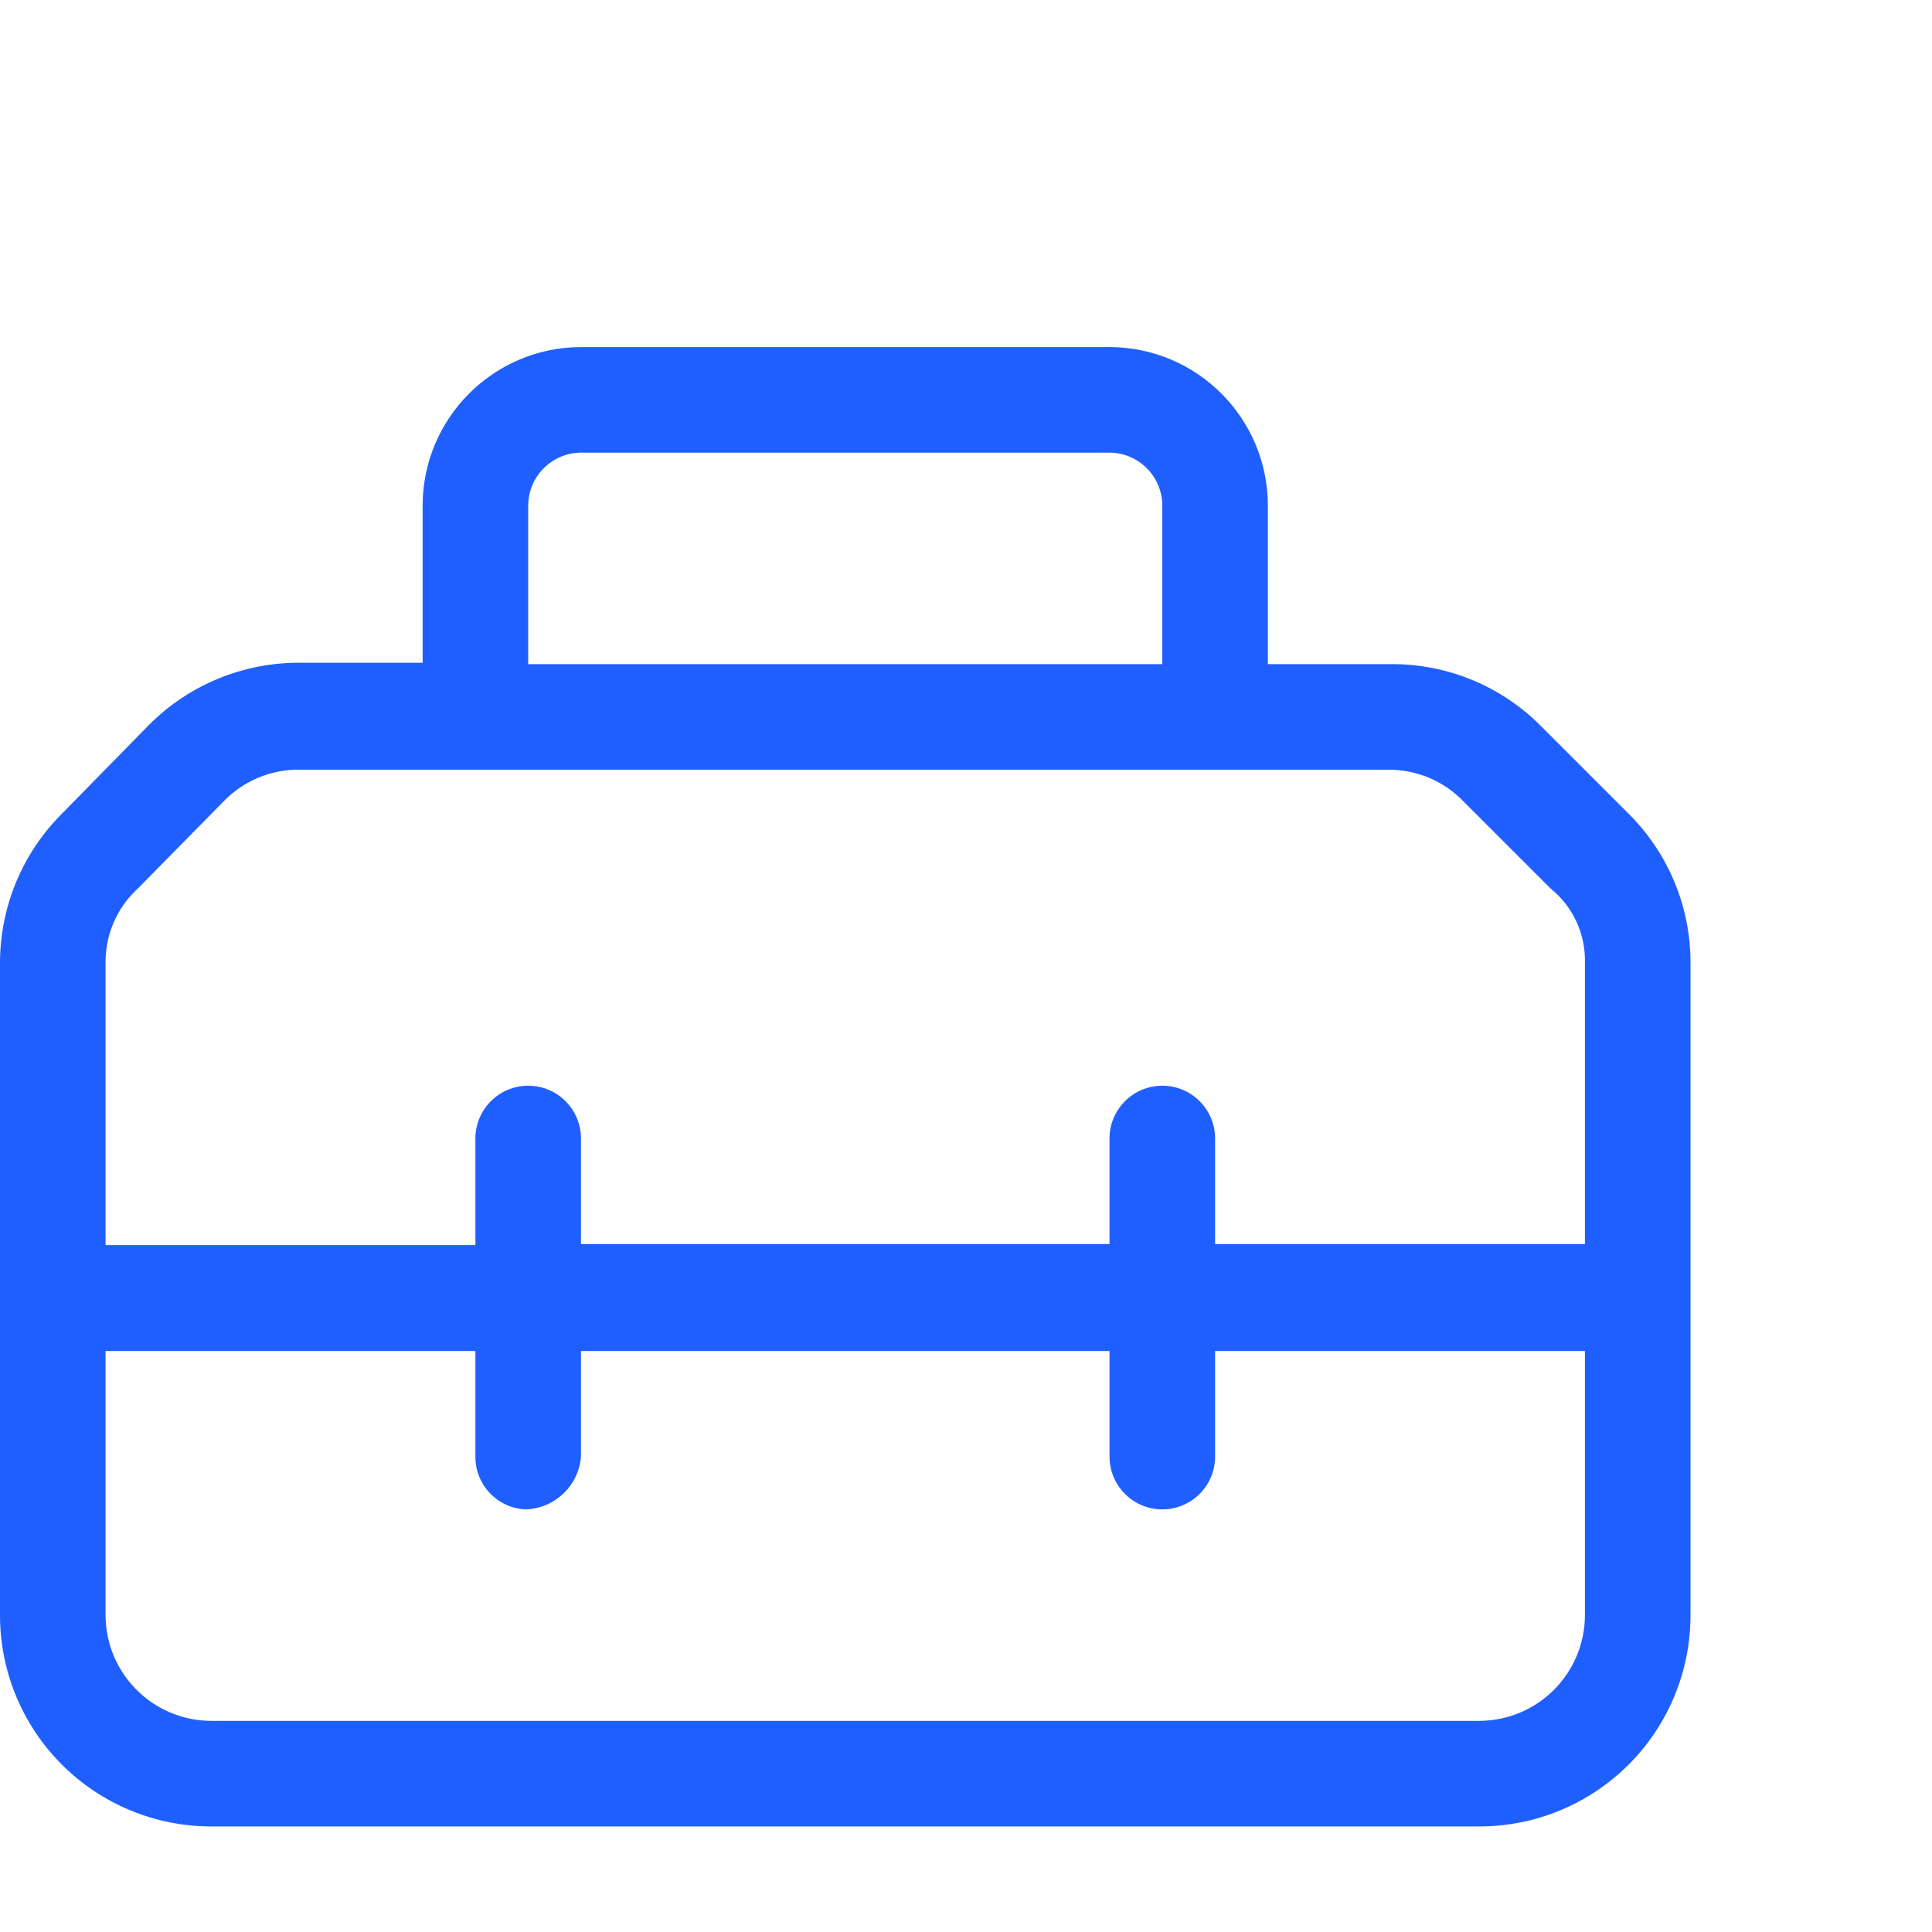
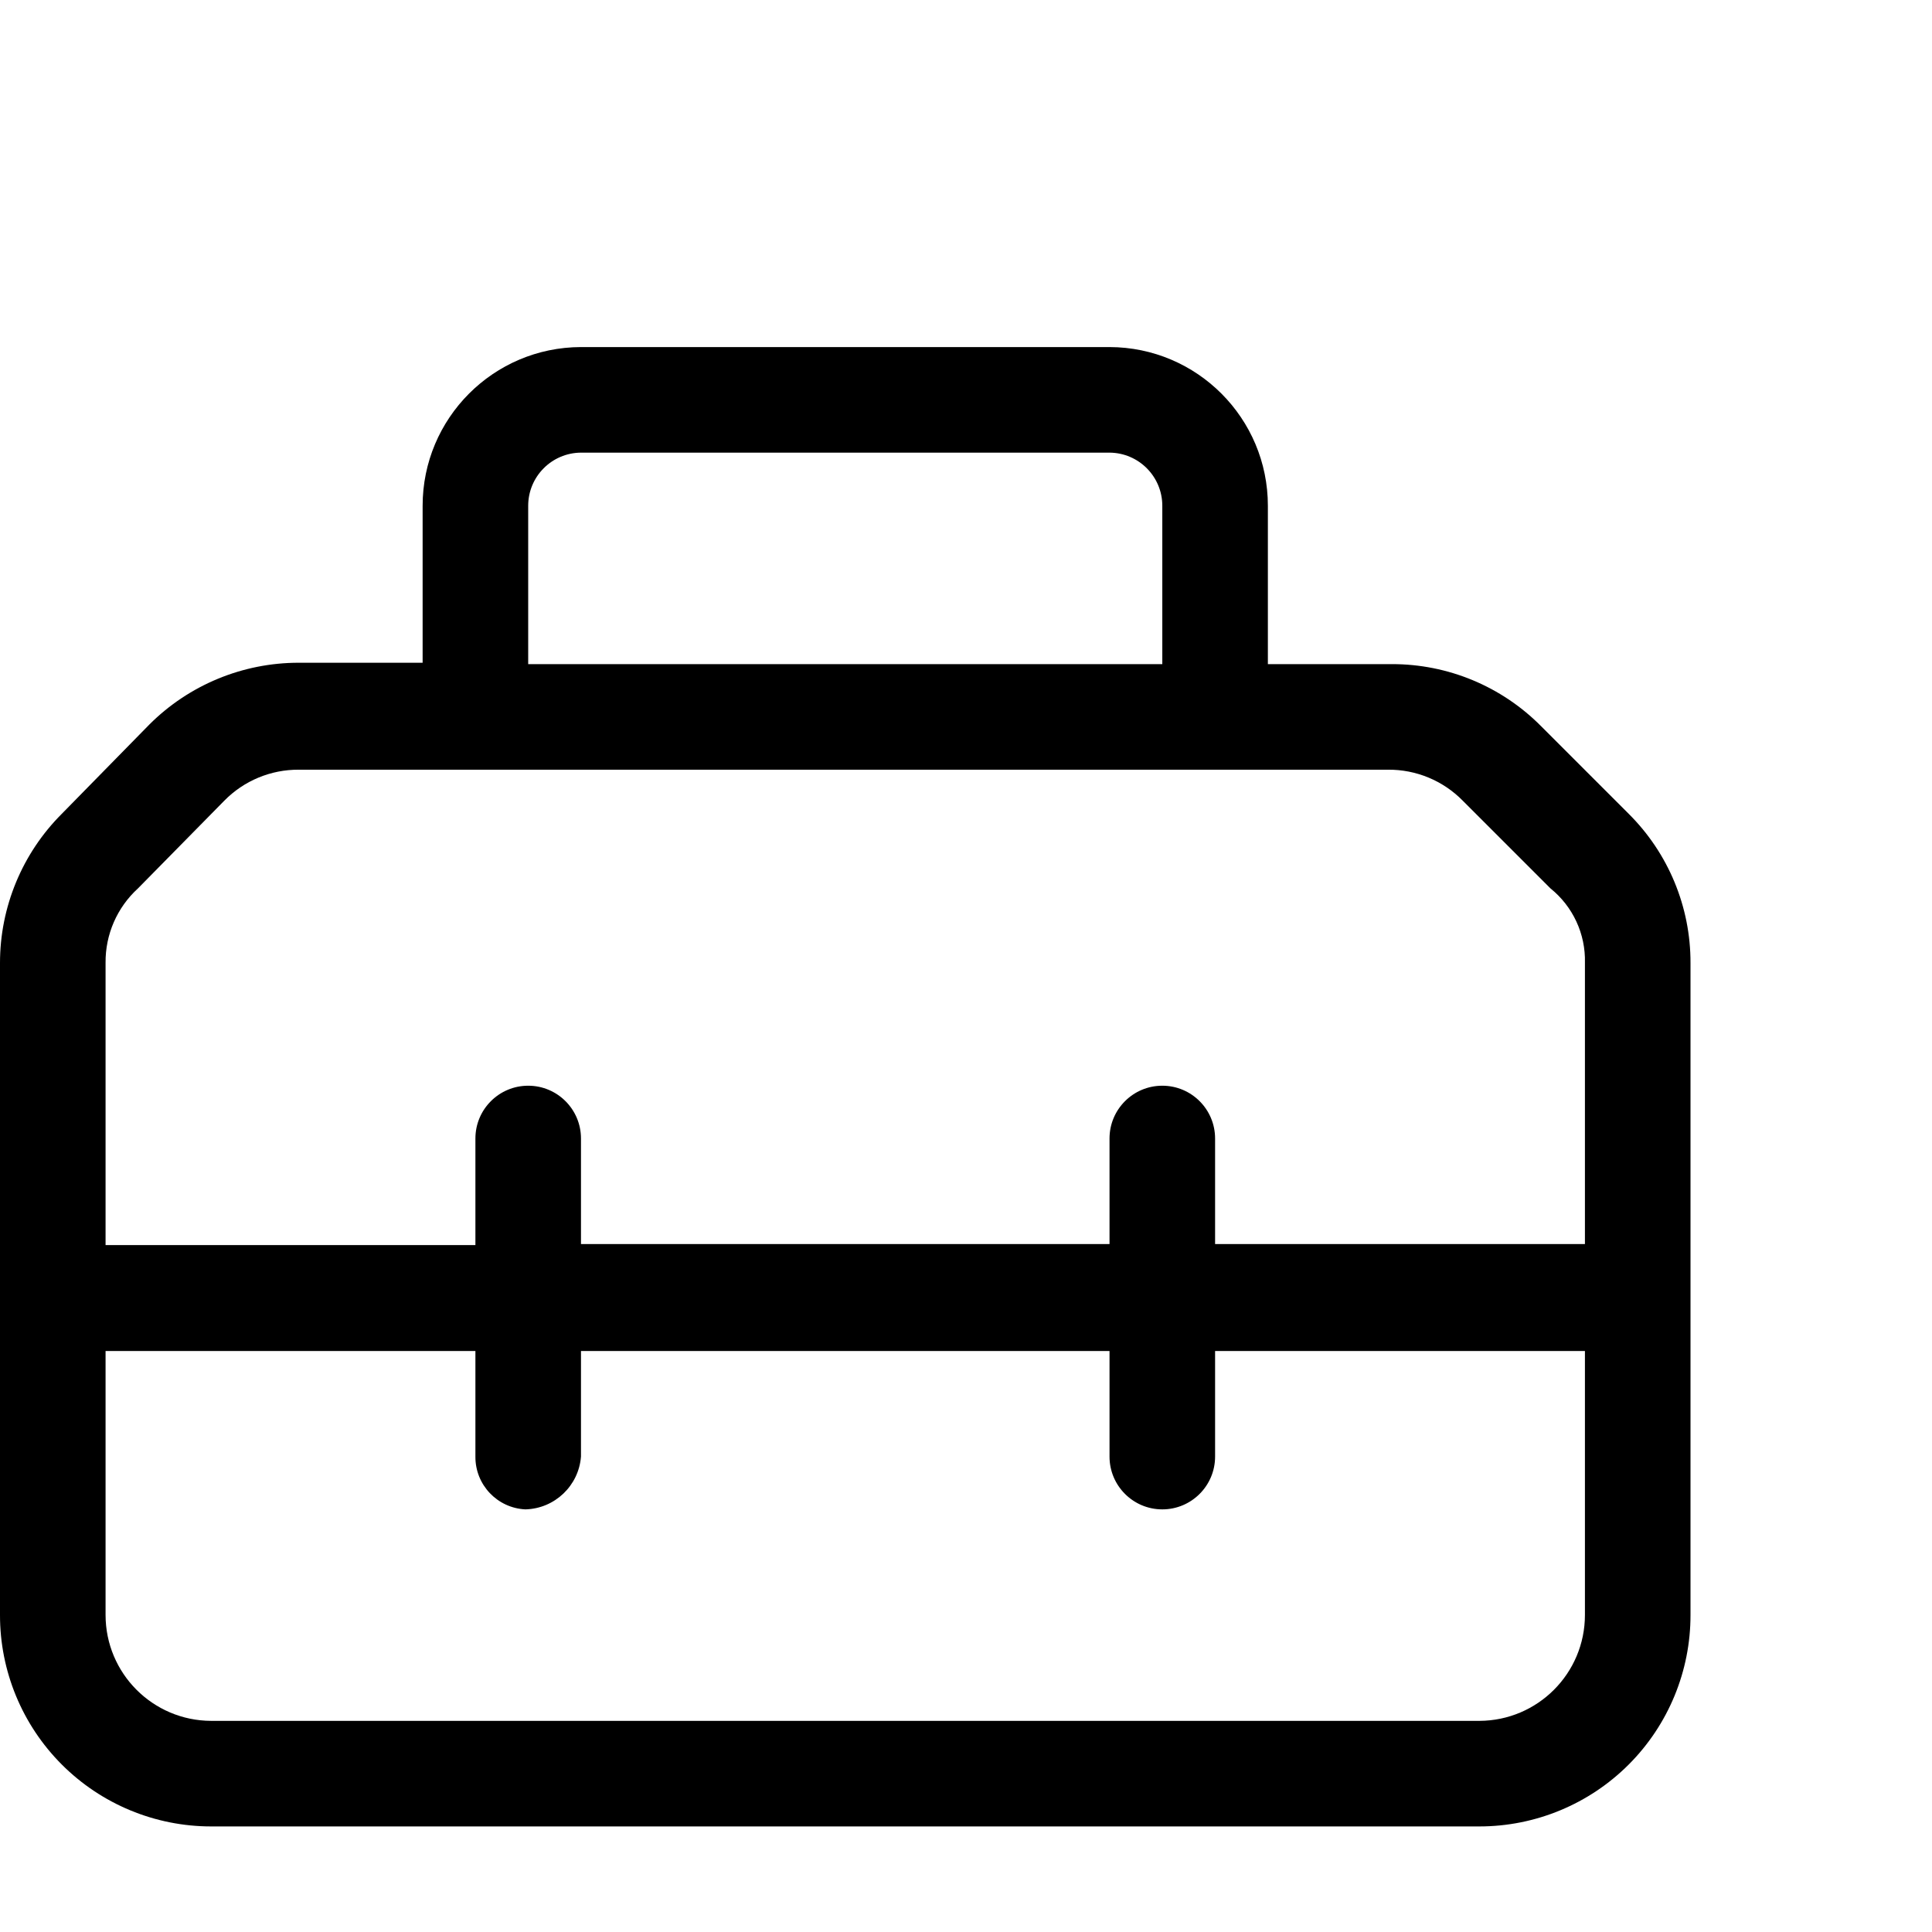
- <svg xmlns="http://www.w3.org/2000/svg" id="Layer_1" data-name="Layer 1" viewBox="0 0 56 56">
-   <defs>
-     <style>.cls-1{fill:#205fff;}</style>
-   </defs>
-   <path class="cls-1" d="M49,27.91v18.9a6.12,6.12,0,0,1-6.12,6.13H6.12A6.12,6.12,0,0,1,0,46.81V27.91a6.11,6.11,0,0,1,1.79-4.32L4.33,21a6.12,6.12,0,0,1,4.33-1.79h3.59V14.66a4.6,4.6,0,0,1,4.59-4.6H32.16a4.6,4.6,0,0,1,4.59,4.6v4.59h3.59a6.07,6.07,0,0,1,4.33,1.8l2.54,2.54A6.07,6.07,0,0,1,49,27.91Zm-45.94,0v8.18H13.78V33a1.53,1.53,0,1,1,3.06,0v3.06H32.16V33a1.53,1.53,0,0,1,3.06,0v3.06H45.94V27.91a2.68,2.68,0,0,0-1-2.16l-2.54-2.54a3,3,0,0,0-2.17-.9H8.66a3,3,0,0,0-2.16.9L4,25.75A2.88,2.88,0,0,0,3.06,27.91Zm42.88,18.9V39.16H35.22v3.06a1.53,1.53,0,0,1-3.06,0V39.16H16.84v3.06a1.66,1.66,0,0,1-1.61,1.53,1.52,1.52,0,0,1-1.45-1.53V39.16H3.06v7.65a3.07,3.07,0,0,0,3.06,3.07H42.88A3.07,3.07,0,0,0,45.94,46.81ZM15.31,19.25H33.69V14.66a1.54,1.54,0,0,0-1.53-1.54H16.84a1.54,1.54,0,0,0-1.53,1.54Z" />
+ <svg xmlns="http://www.w3.org/2000/svg" id="Layer_1" data-name="Layer 1" viewBox="0 0 56 56" fill="currentcolor">
+   <path d="M49,27.91v18.9a6.12,6.12,0,0,1-6.12,6.13H6.12A6.12,6.12,0,0,1,0,46.81V27.91a6.11,6.11,0,0,1,1.79-4.32L4.33,21a6.12,6.12,0,0,1,4.33-1.79h3.59V14.66a4.6,4.6,0,0,1,4.59-4.6H32.16a4.6,4.6,0,0,1,4.59,4.6v4.59h3.59a6.07,6.07,0,0,1,4.33,1.8l2.54,2.54A6.07,6.07,0,0,1,49,27.91Zm-45.94,0v8.18H13.78V33a1.53,1.53,0,1,1,3.06,0v3.06H32.16V33a1.53,1.53,0,0,1,3.06,0v3.06H45.94V27.91a2.68,2.68,0,0,0-1-2.16l-2.54-2.54a3,3,0,0,0-2.17-.9H8.66a3,3,0,0,0-2.16.9L4,25.75A2.88,2.88,0,0,0,3.06,27.91Zm42.88,18.9V39.16H35.22v3.06a1.53,1.53,0,0,1-3.06,0V39.16H16.84v3.06a1.66,1.66,0,0,1-1.61,1.53,1.52,1.52,0,0,1-1.45-1.53V39.16H3.06v7.65a3.07,3.07,0,0,0,3.06,3.07H42.88A3.07,3.07,0,0,0,45.94,46.81ZM15.31,19.25H33.69V14.66a1.54,1.54,0,0,0-1.53-1.54H16.84a1.54,1.54,0,0,0-1.53,1.54Z" />
</svg>
